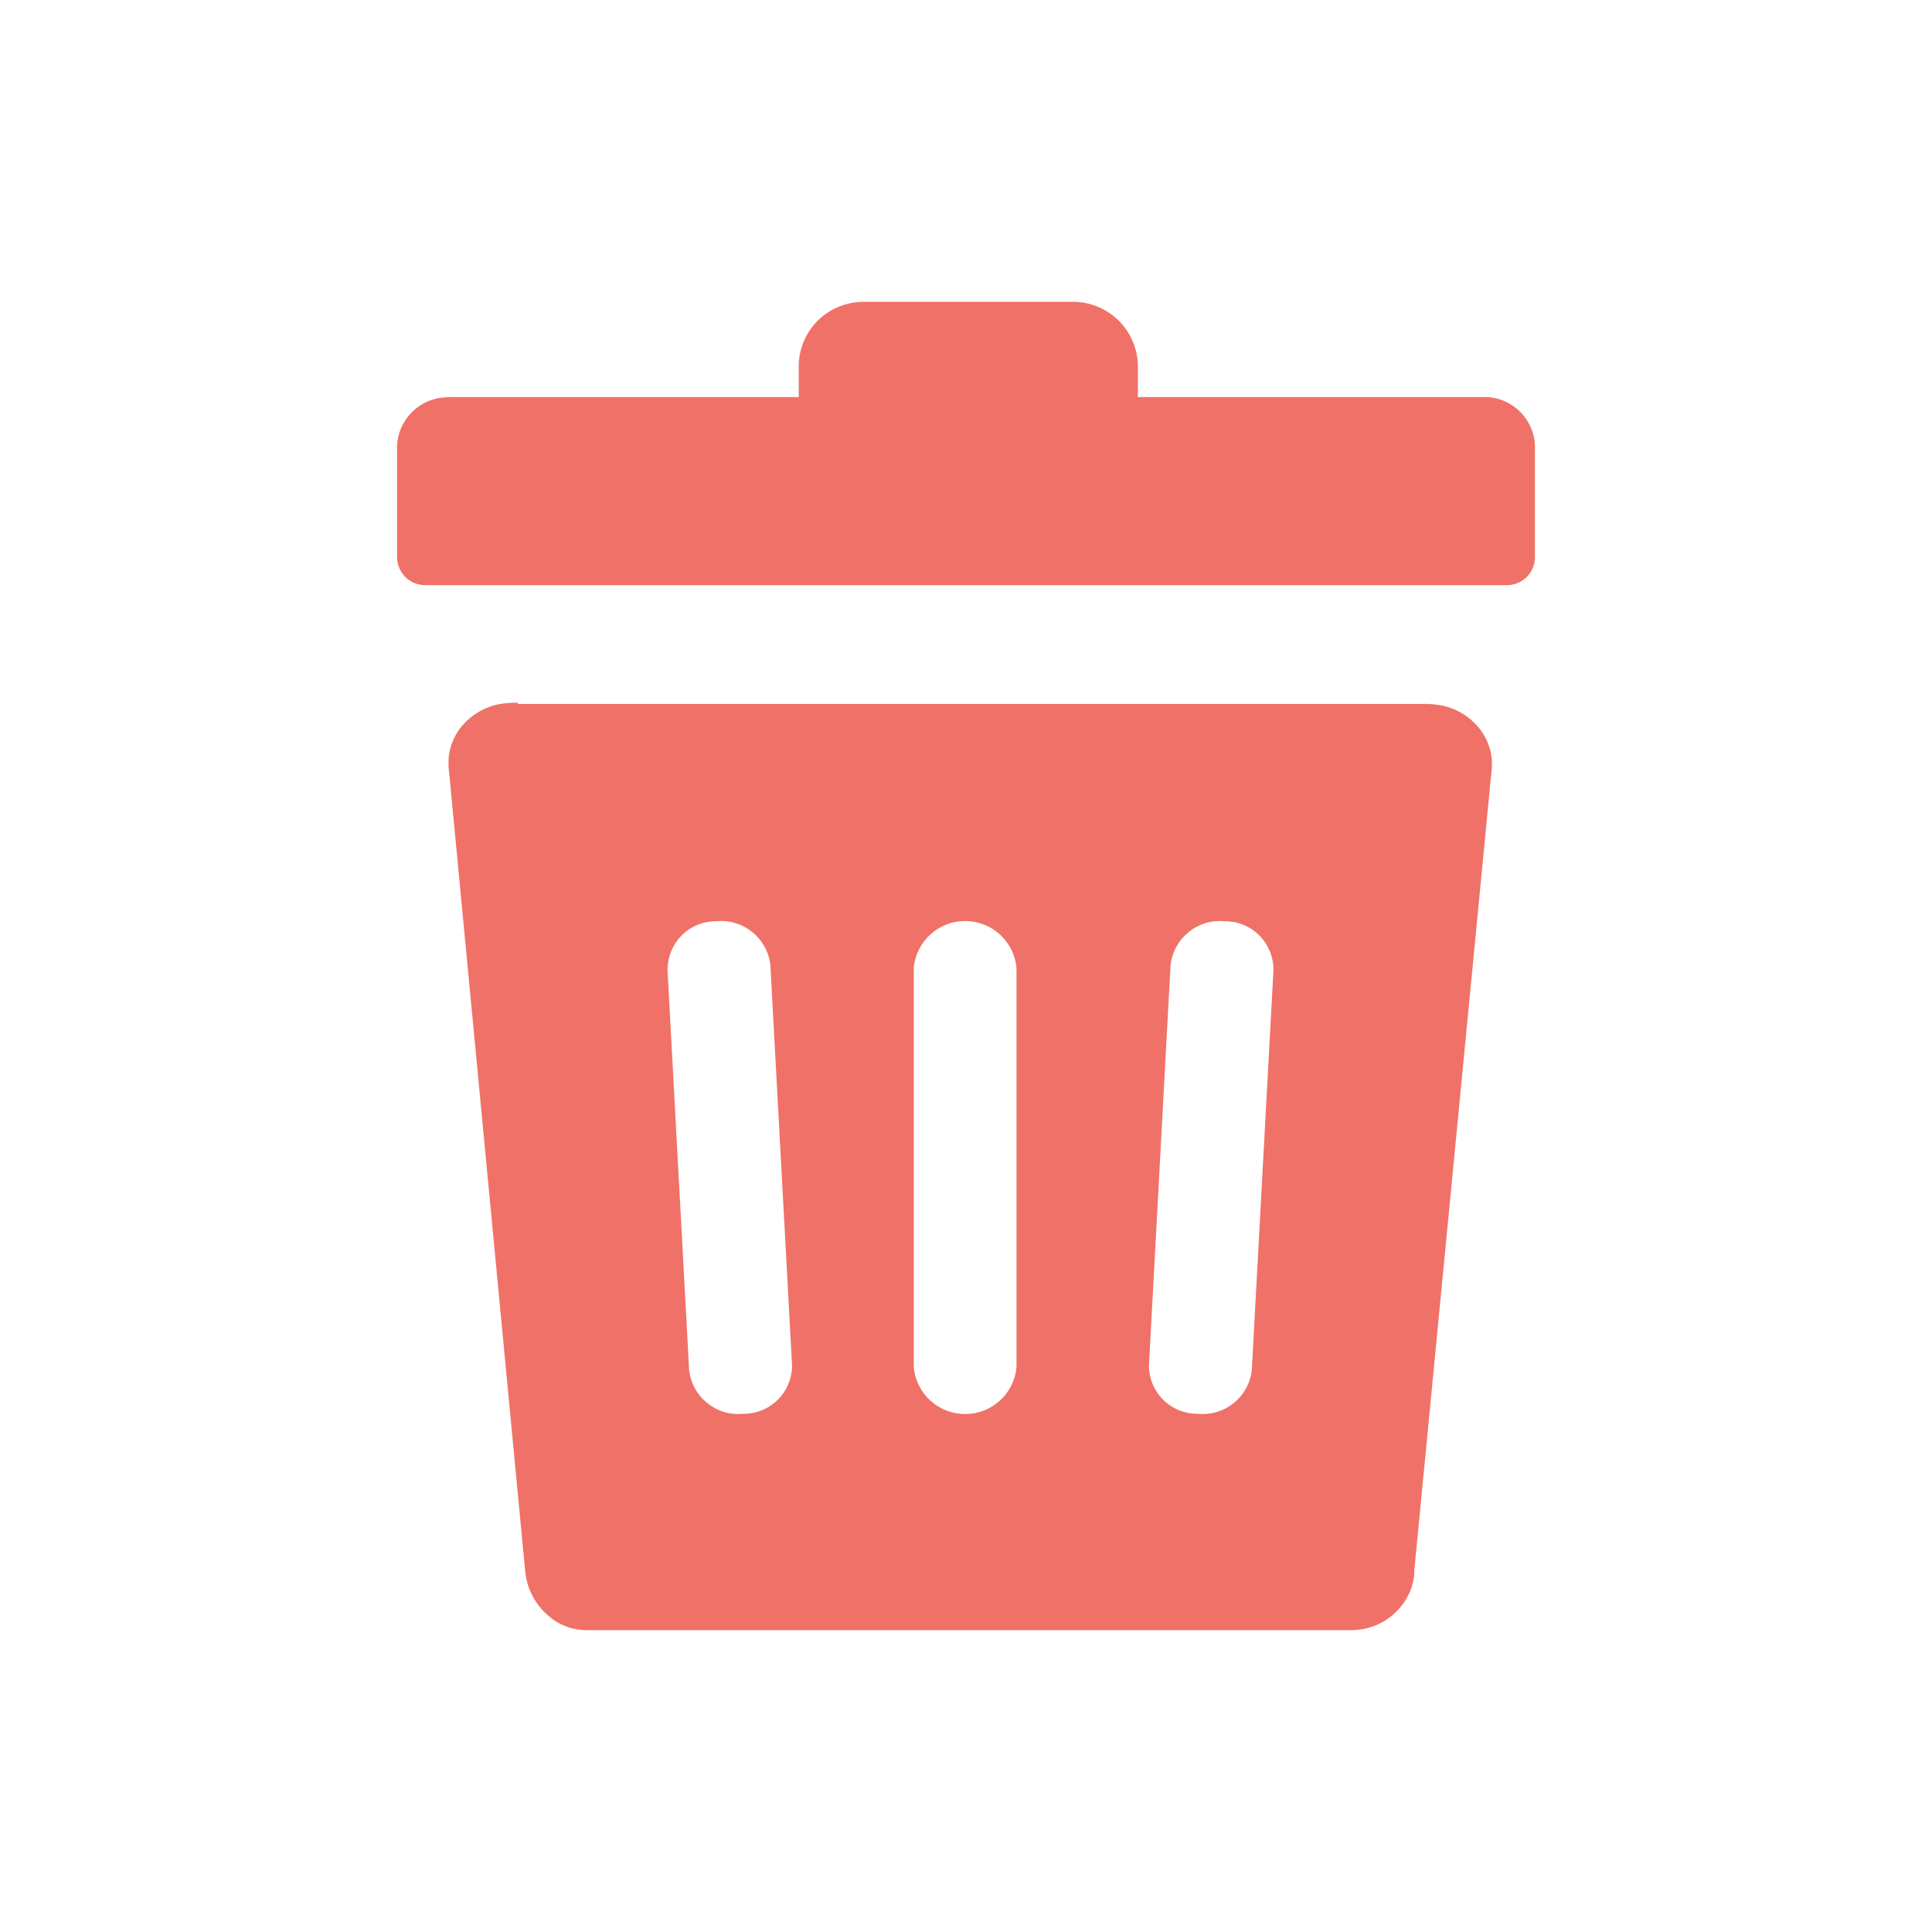
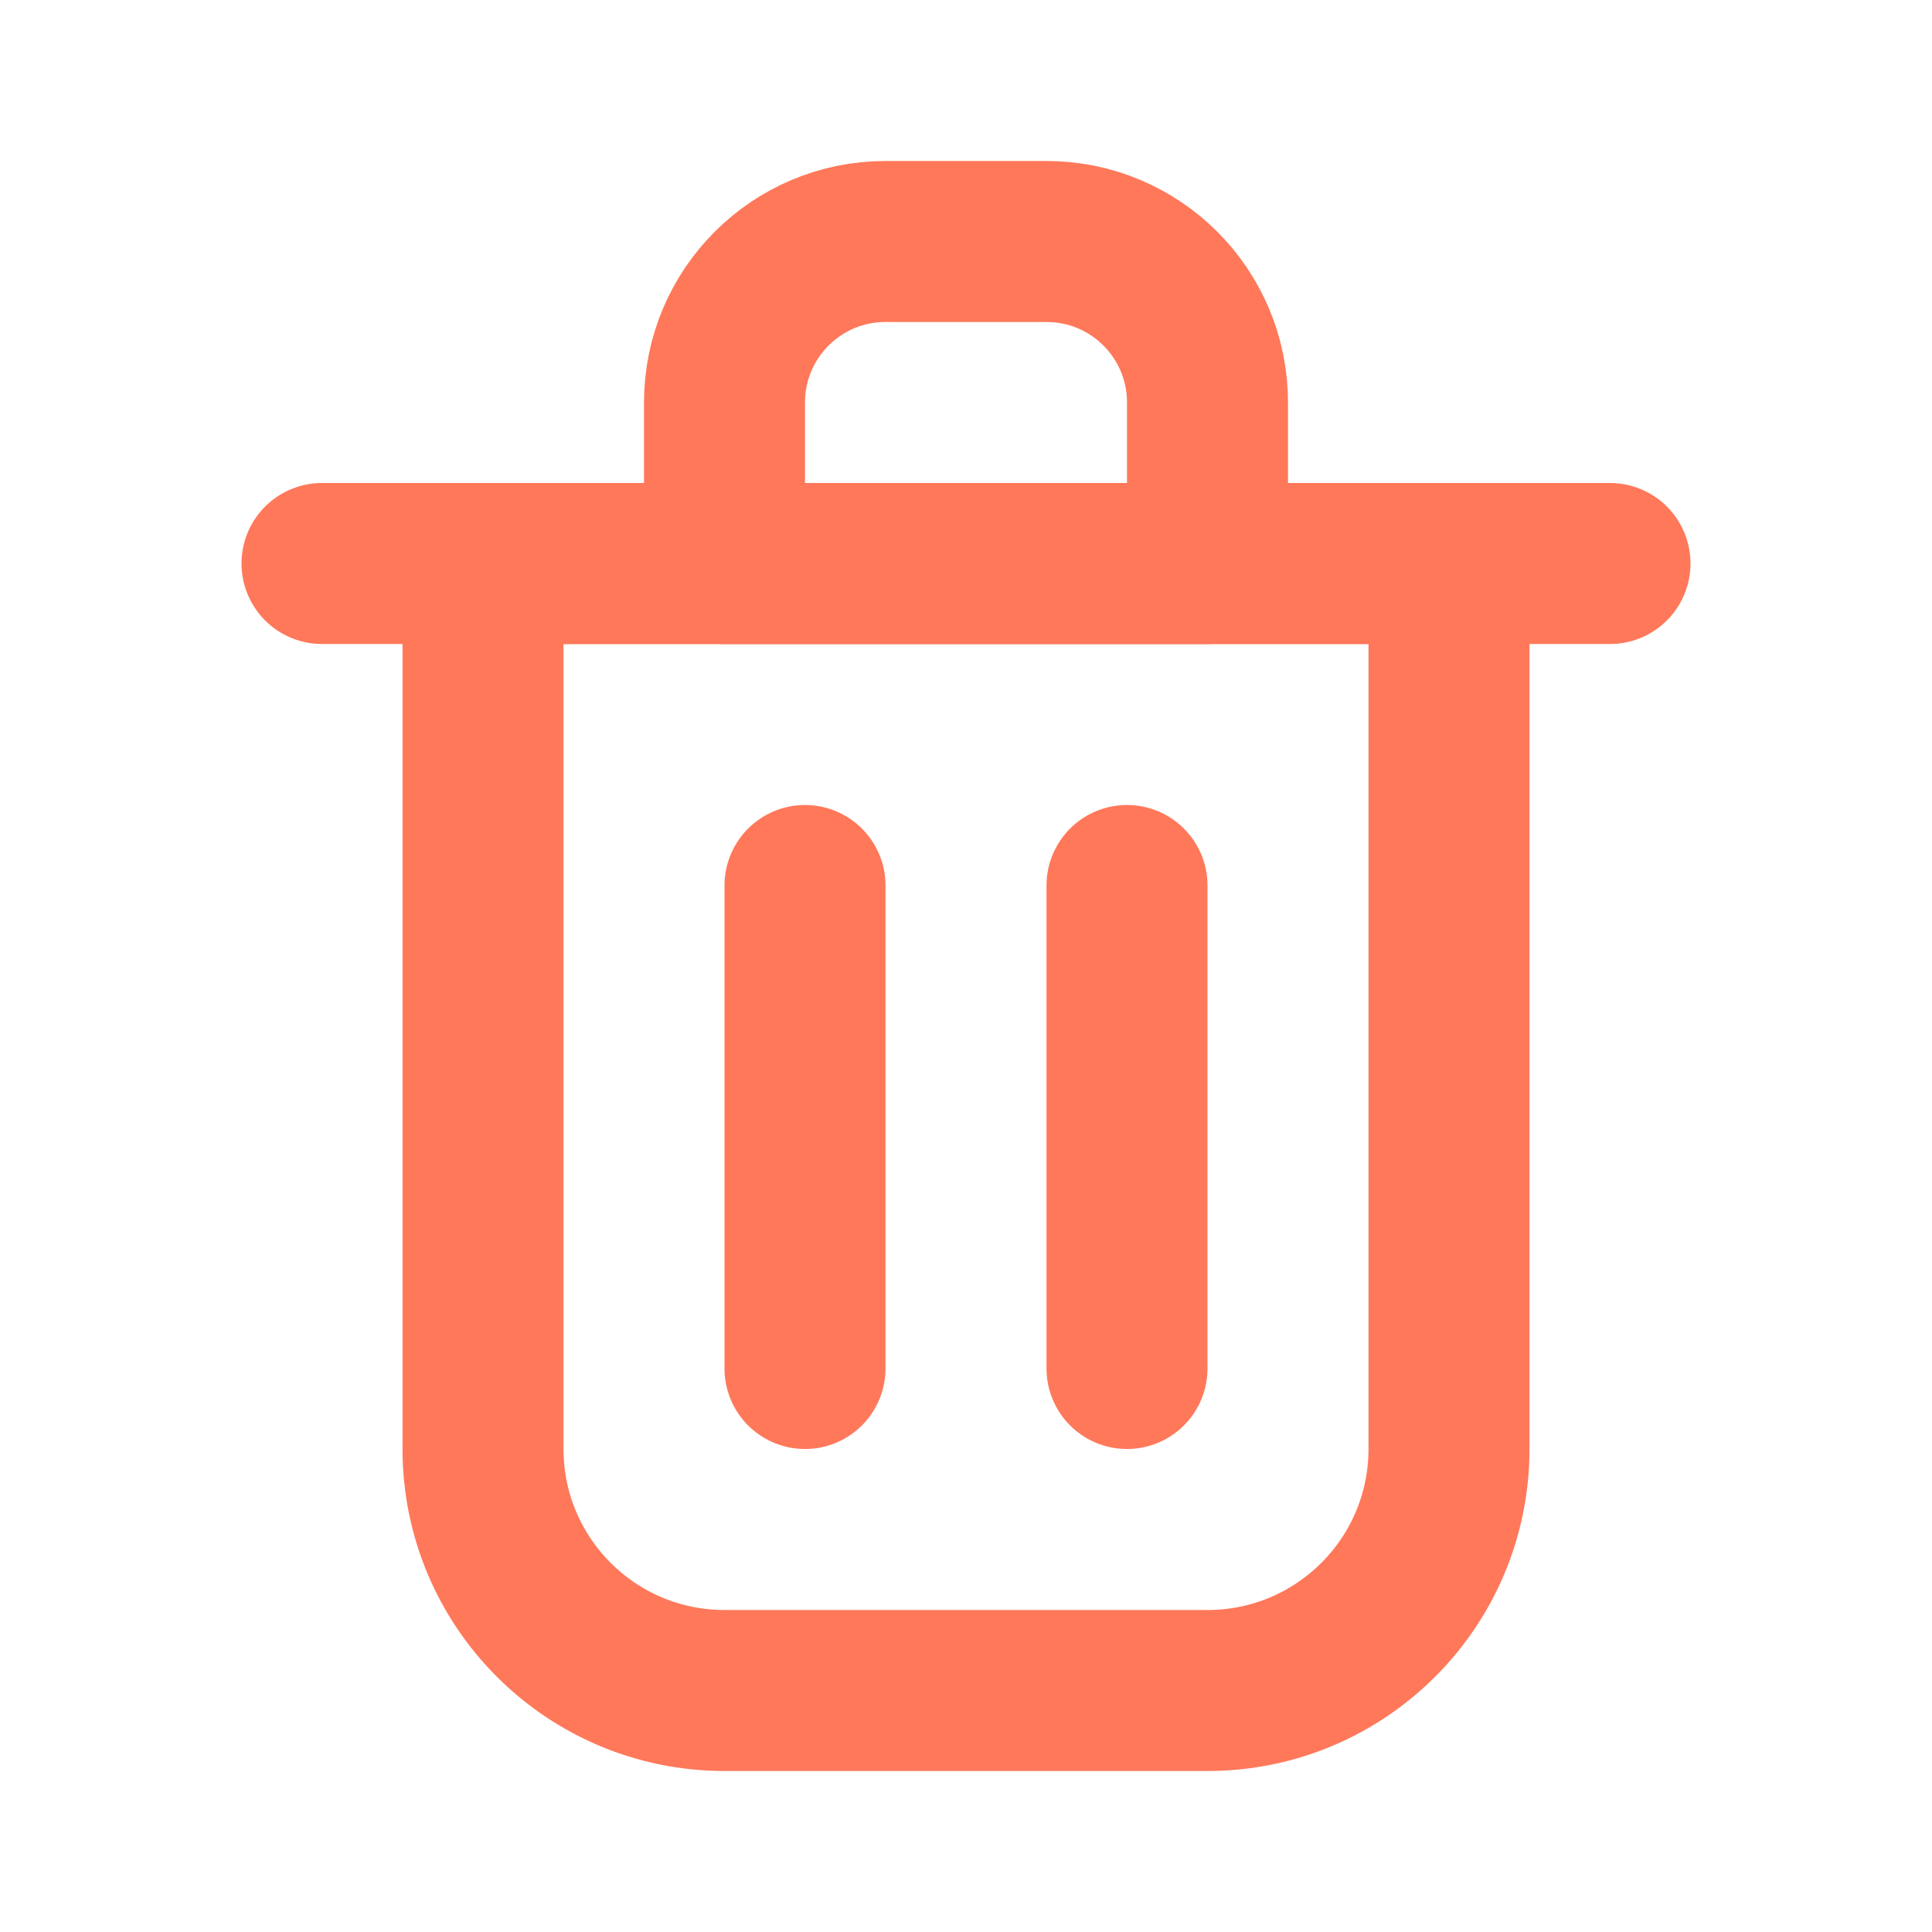
- <svg xmlns="http://www.w3.org/2000/svg" style="isolation:isolate" viewBox="0 0 32 32" width="32pt" height="32pt">
-   <defs>
-     <clipPath id="_clipPath_eAEnrlp8x8xwDIggixx7y7TYEfoKQSz7">
-       <rect width="32" height="32" />
-     </clipPath>
-   </defs>
-   <g clip-path="url(#_clipPath_eAEnrlp8x8xwDIggixx7y7TYEfoKQSz7)">
-     <path d=" M 8.579 11.66 L 23.541 11.66 C 23.661 11.655 23.781 11.665 23.899 11.689 C 24.094 11.732 24.273 11.829 24.415 11.968 C 24.581 12.127 24.685 12.339 24.709 12.567 C 24.714 12.653 24.71 12.74 24.699 12.825 L 23.424 26.025 L 23.424 26.025 L 23.424 26.048 L 23.424 26.098 L 23.424 26.098 C 23.416 26.153 23.404 26.207 23.388 26.26 L 23.388 26.26 L 23.388 26.271 L 23.388 26.271 C 23.25 26.697 22.857 26.99 22.408 27 L 9.681 27 C 9.606 26.996 9.53 26.985 9.457 26.966 C 9.385 26.944 9.315 26.916 9.249 26.88 L 9.249 26.88 C 8.932 26.697 8.725 26.37 8.697 26.005 L 7.443 12.834 C 7.428 12.735 7.425 12.636 7.432 12.536 C 7.457 12.312 7.56 12.103 7.724 11.947 C 7.872 11.803 8.059 11.704 8.262 11.664 C 8.368 11.645 8.475 11.637 8.583 11.64 L 8.579 11.66 Z  M 7.59 6.577 L 13.23 6.577 L 13.23 6.075 L 13.23 6.075 C 13.229 6.059 13.229 6.043 13.23 6.027 C 13.241 5.757 13.354 5.501 13.545 5.31 L 13.545 5.31 C 13.746 5.112 14.017 5 14.3 5 L 17.771 5 L 17.825 5 C 18.398 5.029 18.848 5.502 18.847 6.075 L 18.847 6.075 L 18.847 6.075 L 18.847 6.577 L 24.582 6.577 L 24.652 6.577 C 25.072 6.612 25.402 6.951 25.424 7.371 C 25.424 7.403 25.424 7.429 25.424 7.461 L 25.424 9.228 C 25.424 9.351 25.375 9.469 25.288 9.556 C 25.201 9.643 25.083 9.692 24.96 9.692 L 7.041 9.692 C 6.787 9.692 6.58 9.488 6.577 9.233 L 6.577 7.425 L 6.577 7.425 C 6.575 7.406 6.575 7.388 6.577 7.369 L 6.577 7.369 C 6.602 6.981 6.889 6.66 7.272 6.592 C 7.378 6.578 7.484 6.573 7.59 6.577 Z  M 15.135 16.022 C 15.18 15.586 15.547 15.255 15.985 15.255 C 16.424 15.255 16.791 15.586 16.836 16.022 L 16.836 22.654 C 16.791 23.09 16.424 23.421 15.985 23.421 C 15.547 23.421 15.18 23.09 15.135 22.654 L 15.135 16.022 Z  M 19.388 15.987 C 19.437 15.539 19.837 15.215 20.284 15.259 C 20.498 15.257 20.703 15.34 20.855 15.49 C 21.006 15.64 21.092 15.845 21.093 16.058 L 20.734 22.69 C 20.686 23.137 20.286 23.462 19.838 23.417 C 19.625 23.419 19.419 23.336 19.267 23.186 C 19.116 23.036 19.03 22.831 19.03 22.618 L 19.388 15.987 Z  M 11.058 16.058 C 11.058 15.845 11.143 15.641 11.294 15.49 C 11.446 15.34 11.651 15.257 11.864 15.259 C 12.312 15.215 12.711 15.539 12.76 15.987 L 13.119 22.618 C 13.118 22.831 13.033 23.036 12.881 23.186 C 12.729 23.336 12.524 23.419 12.31 23.417 C 11.863 23.462 11.462 23.137 11.414 22.69 L 11.056 16.058 L 11.058 16.058 Z " fill-rule="evenodd" fill="#f07167" />
-   </g>
+ <svg xmlns="http://www.w3.org/2000/svg" width="800px" height="800px" viewBox="0 0 24 24" fill="none">
+   <path d="M10 11V17" stroke="#ff785a" stroke-width="2" stroke-linecap="round" stroke-linejoin="round" />
+   <path d="M14 11V17" stroke="#ff785a" stroke-width="2" stroke-linecap="round" stroke-linejoin="round" />
+   <path d="M4 7H20" stroke="#ff785a" stroke-width="2" stroke-linecap="round" stroke-linejoin="round" />
+   <path d="M6 7H12H18V18C18 19.657 16.657 21 15 21H9C7.343 21 6 19.657 6 18V7Z" stroke="#ff785a" stroke-width="2" stroke-linecap="round" stroke-linejoin="round" />
+   <path d="M9 5C9 3.895 9.895 3 11 3H13C14.105 3 15 3.895 15 5V7H9V5Z" stroke="#ff785a" stroke-width="2" stroke-linecap="round" stroke-linejoin="round" />
</svg>
